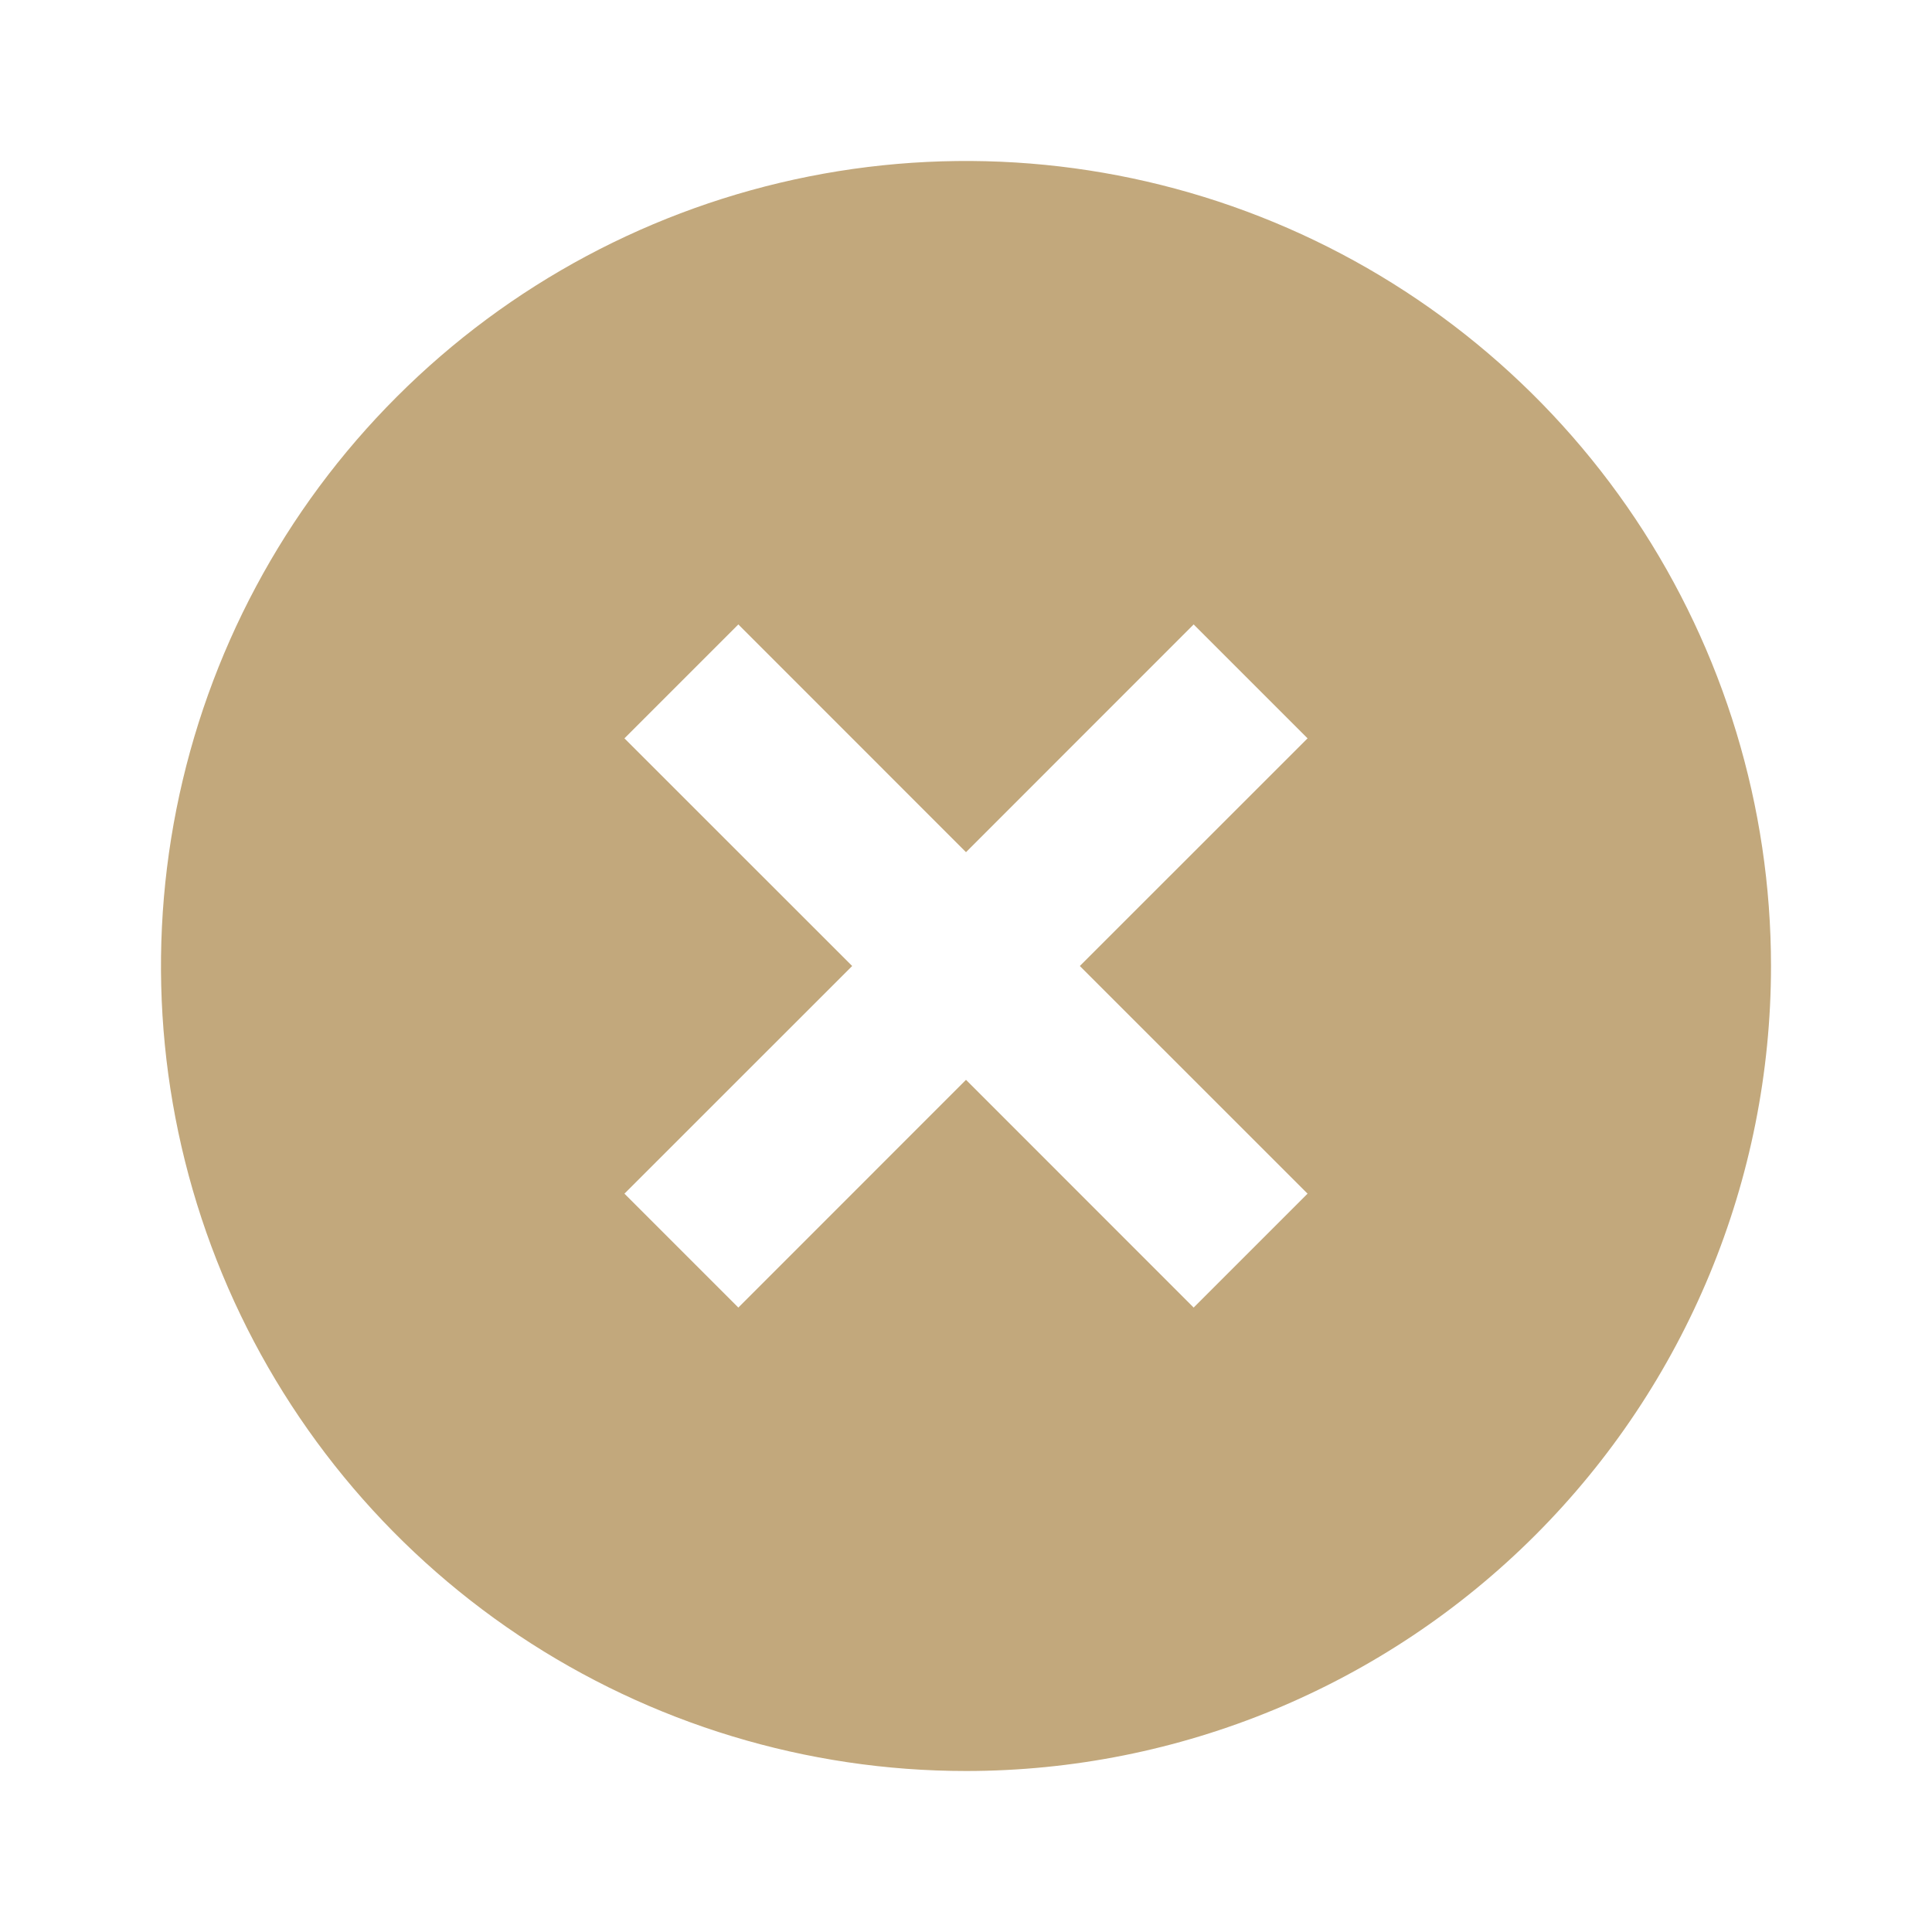
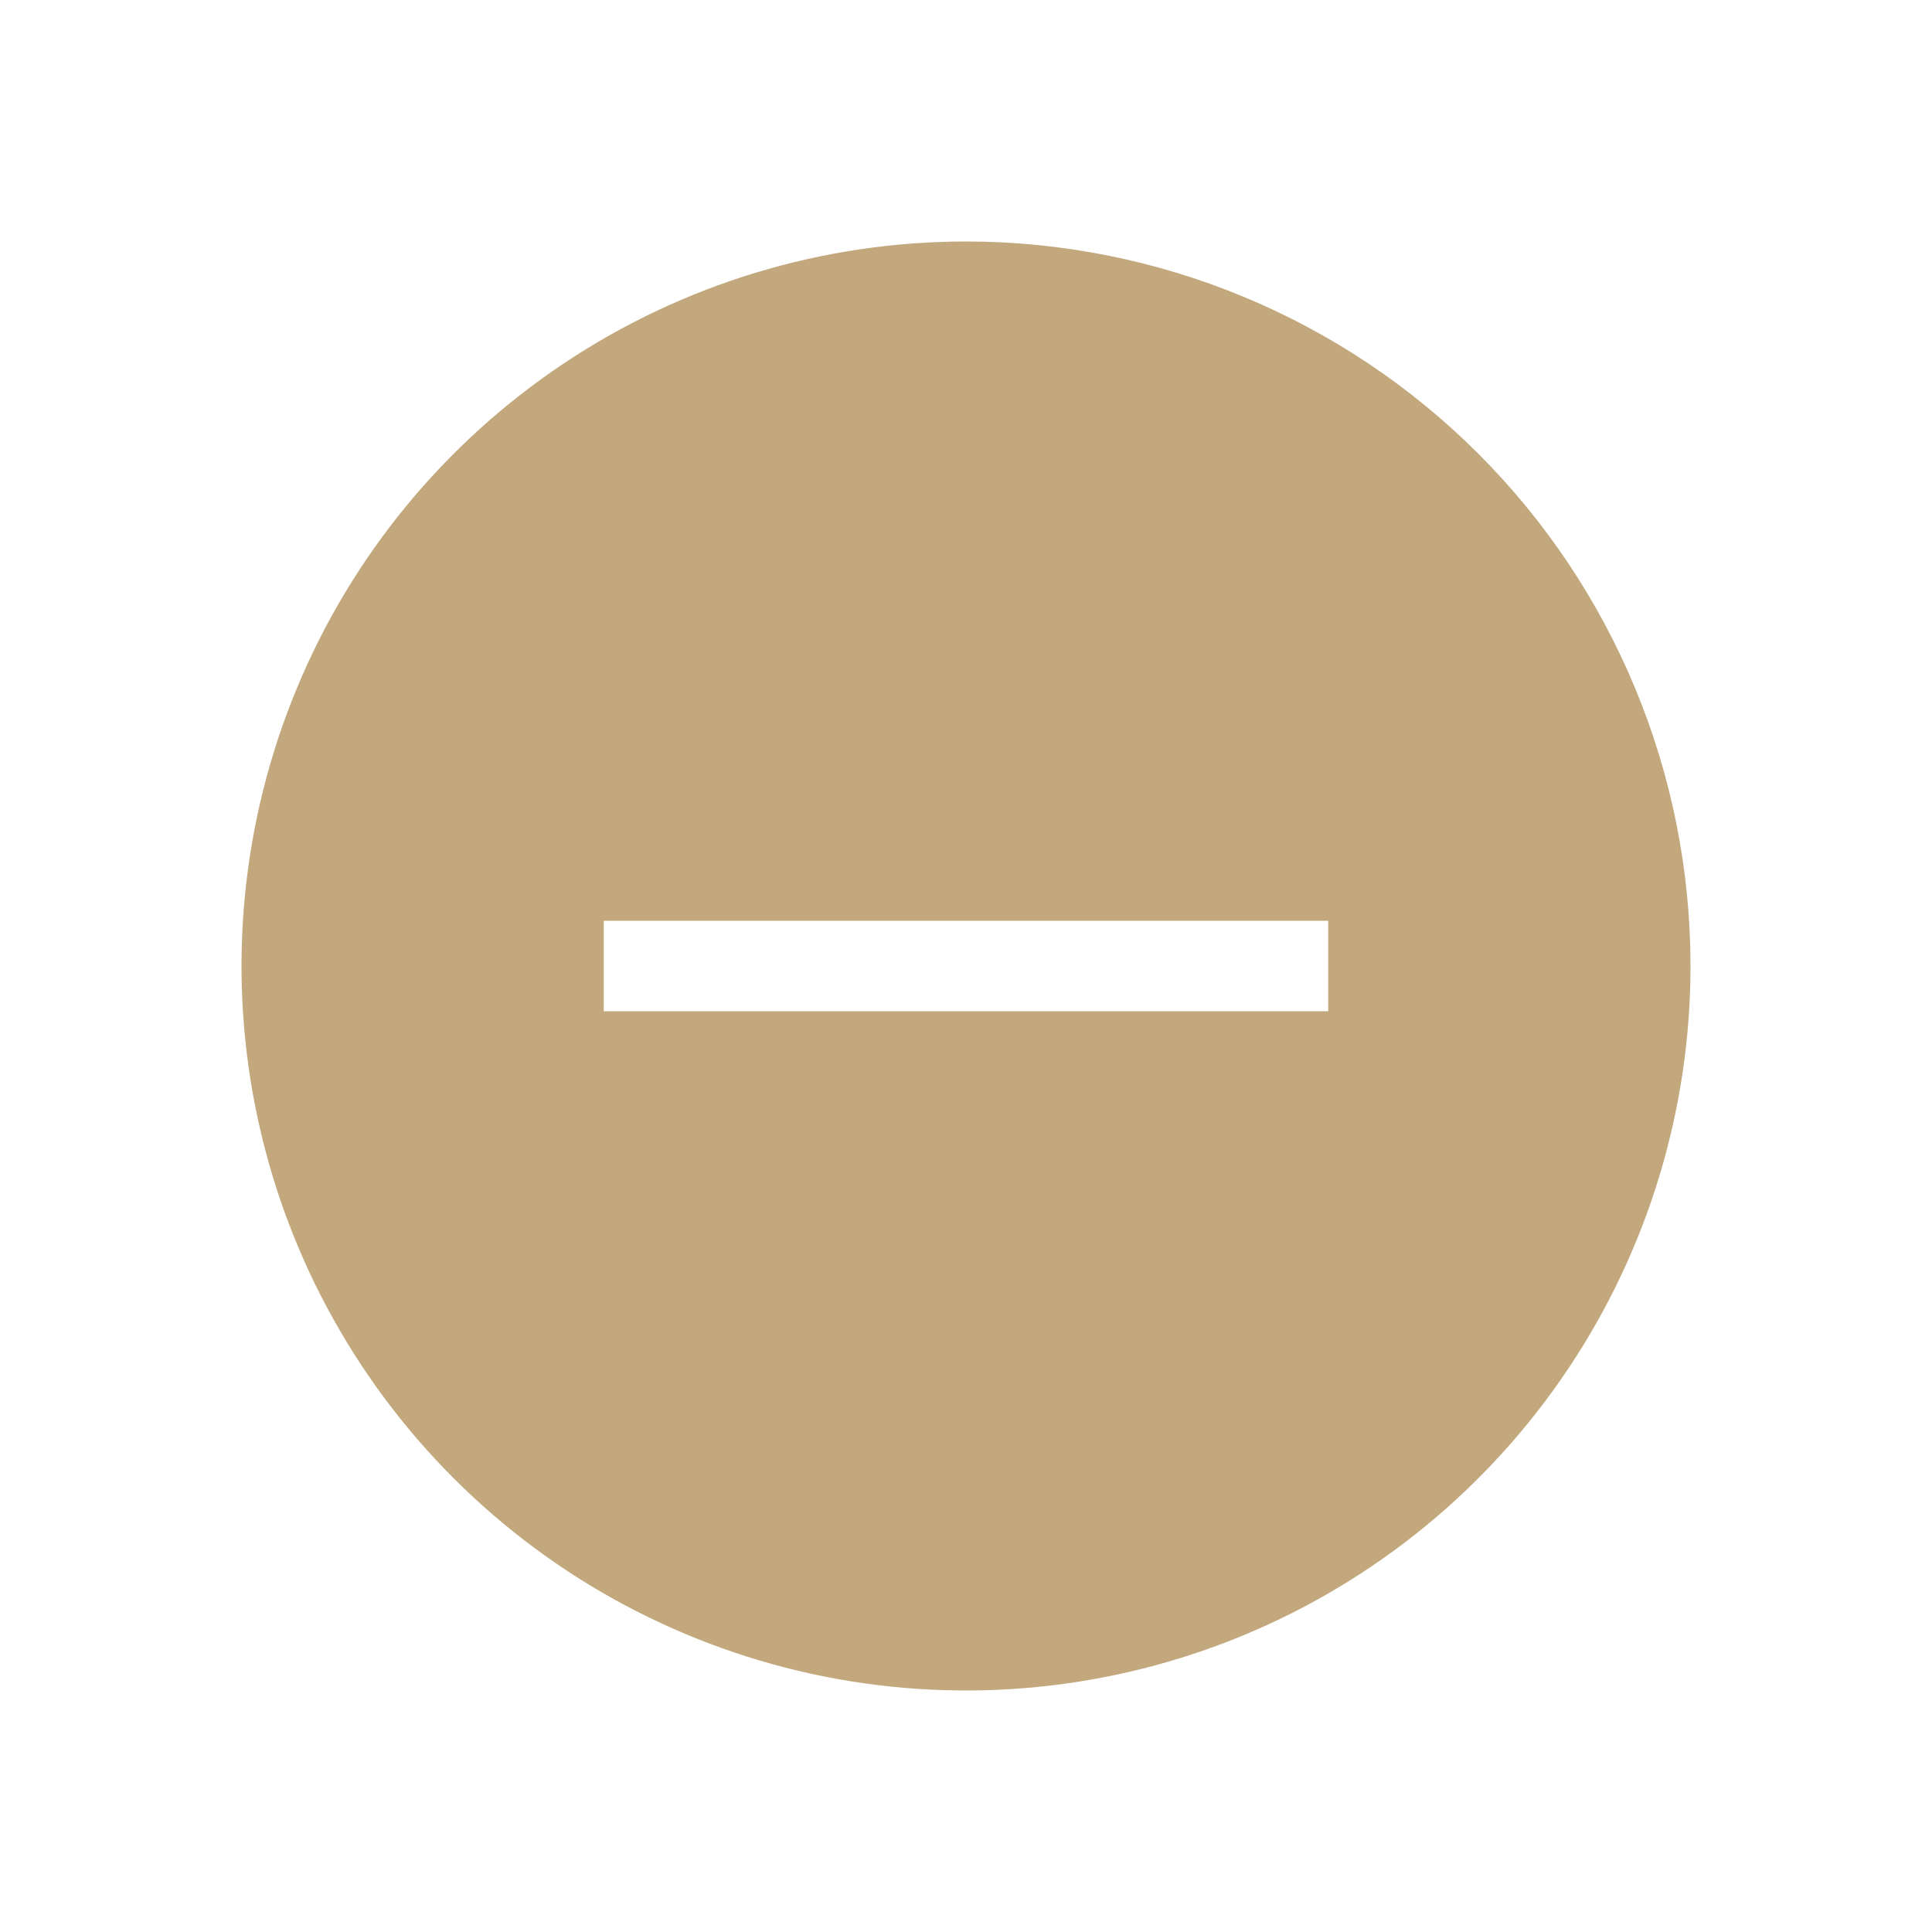
<svg xmlns="http://www.w3.org/2000/svg" width="24" height="24" viewBox="0 0 24 24" fill="none">
-   <path d="M12 22C10.022 22 8.089 21.413 6.444 20.315C4.8 19.216 3.518 17.654 2.761 15.827C2.004 14 1.806 11.989 2.192 10.049C2.578 8.109 3.53 6.327 4.929 4.929C6.327 3.53 8.109 2.578 10.049 2.192C11.989 1.806 14 2.004 15.827 2.761C17.654 3.518 19.216 4.8 20.315 6.444C21.413 8.089 22 10.022 22 12C22 14.652 20.946 17.196 19.071 19.071C17.196 20.946 14.652 22 12 22ZM12 10.586L9.172 7.757L7.757 9.172L10.586 12L7.757 14.828L9.172 16.243L12 13.414L14.828 16.243L16.243 14.828L13.414 12L16.243 9.172L14.828 7.757L12 10.586Z" fill="#C2A87C" />
+   <path d="M12 3C10.22 3 8.48 3.528 7 4.517C5.52 5.506 4.366 6.911 3.685 8.556C3.004 10.2 2.826 12.01 3.173 13.756C3.52 15.502 4.377 17.105 5.636 18.364C6.895 19.623 8.498 20.48 10.244 20.827C11.99 21.174 13.8 20.996 15.444 20.315C17.089 19.634 18.494 18.48 19.483 17C20.472 15.52 21 13.78 21 12C21 9.613 20.052 7.324 18.364 5.636C16.676 3.948 14.387 3 12 3ZM16.5 12.562H7.5V11.438H16.5V12.562Z" fill="#C2A87C" />
</svg>
